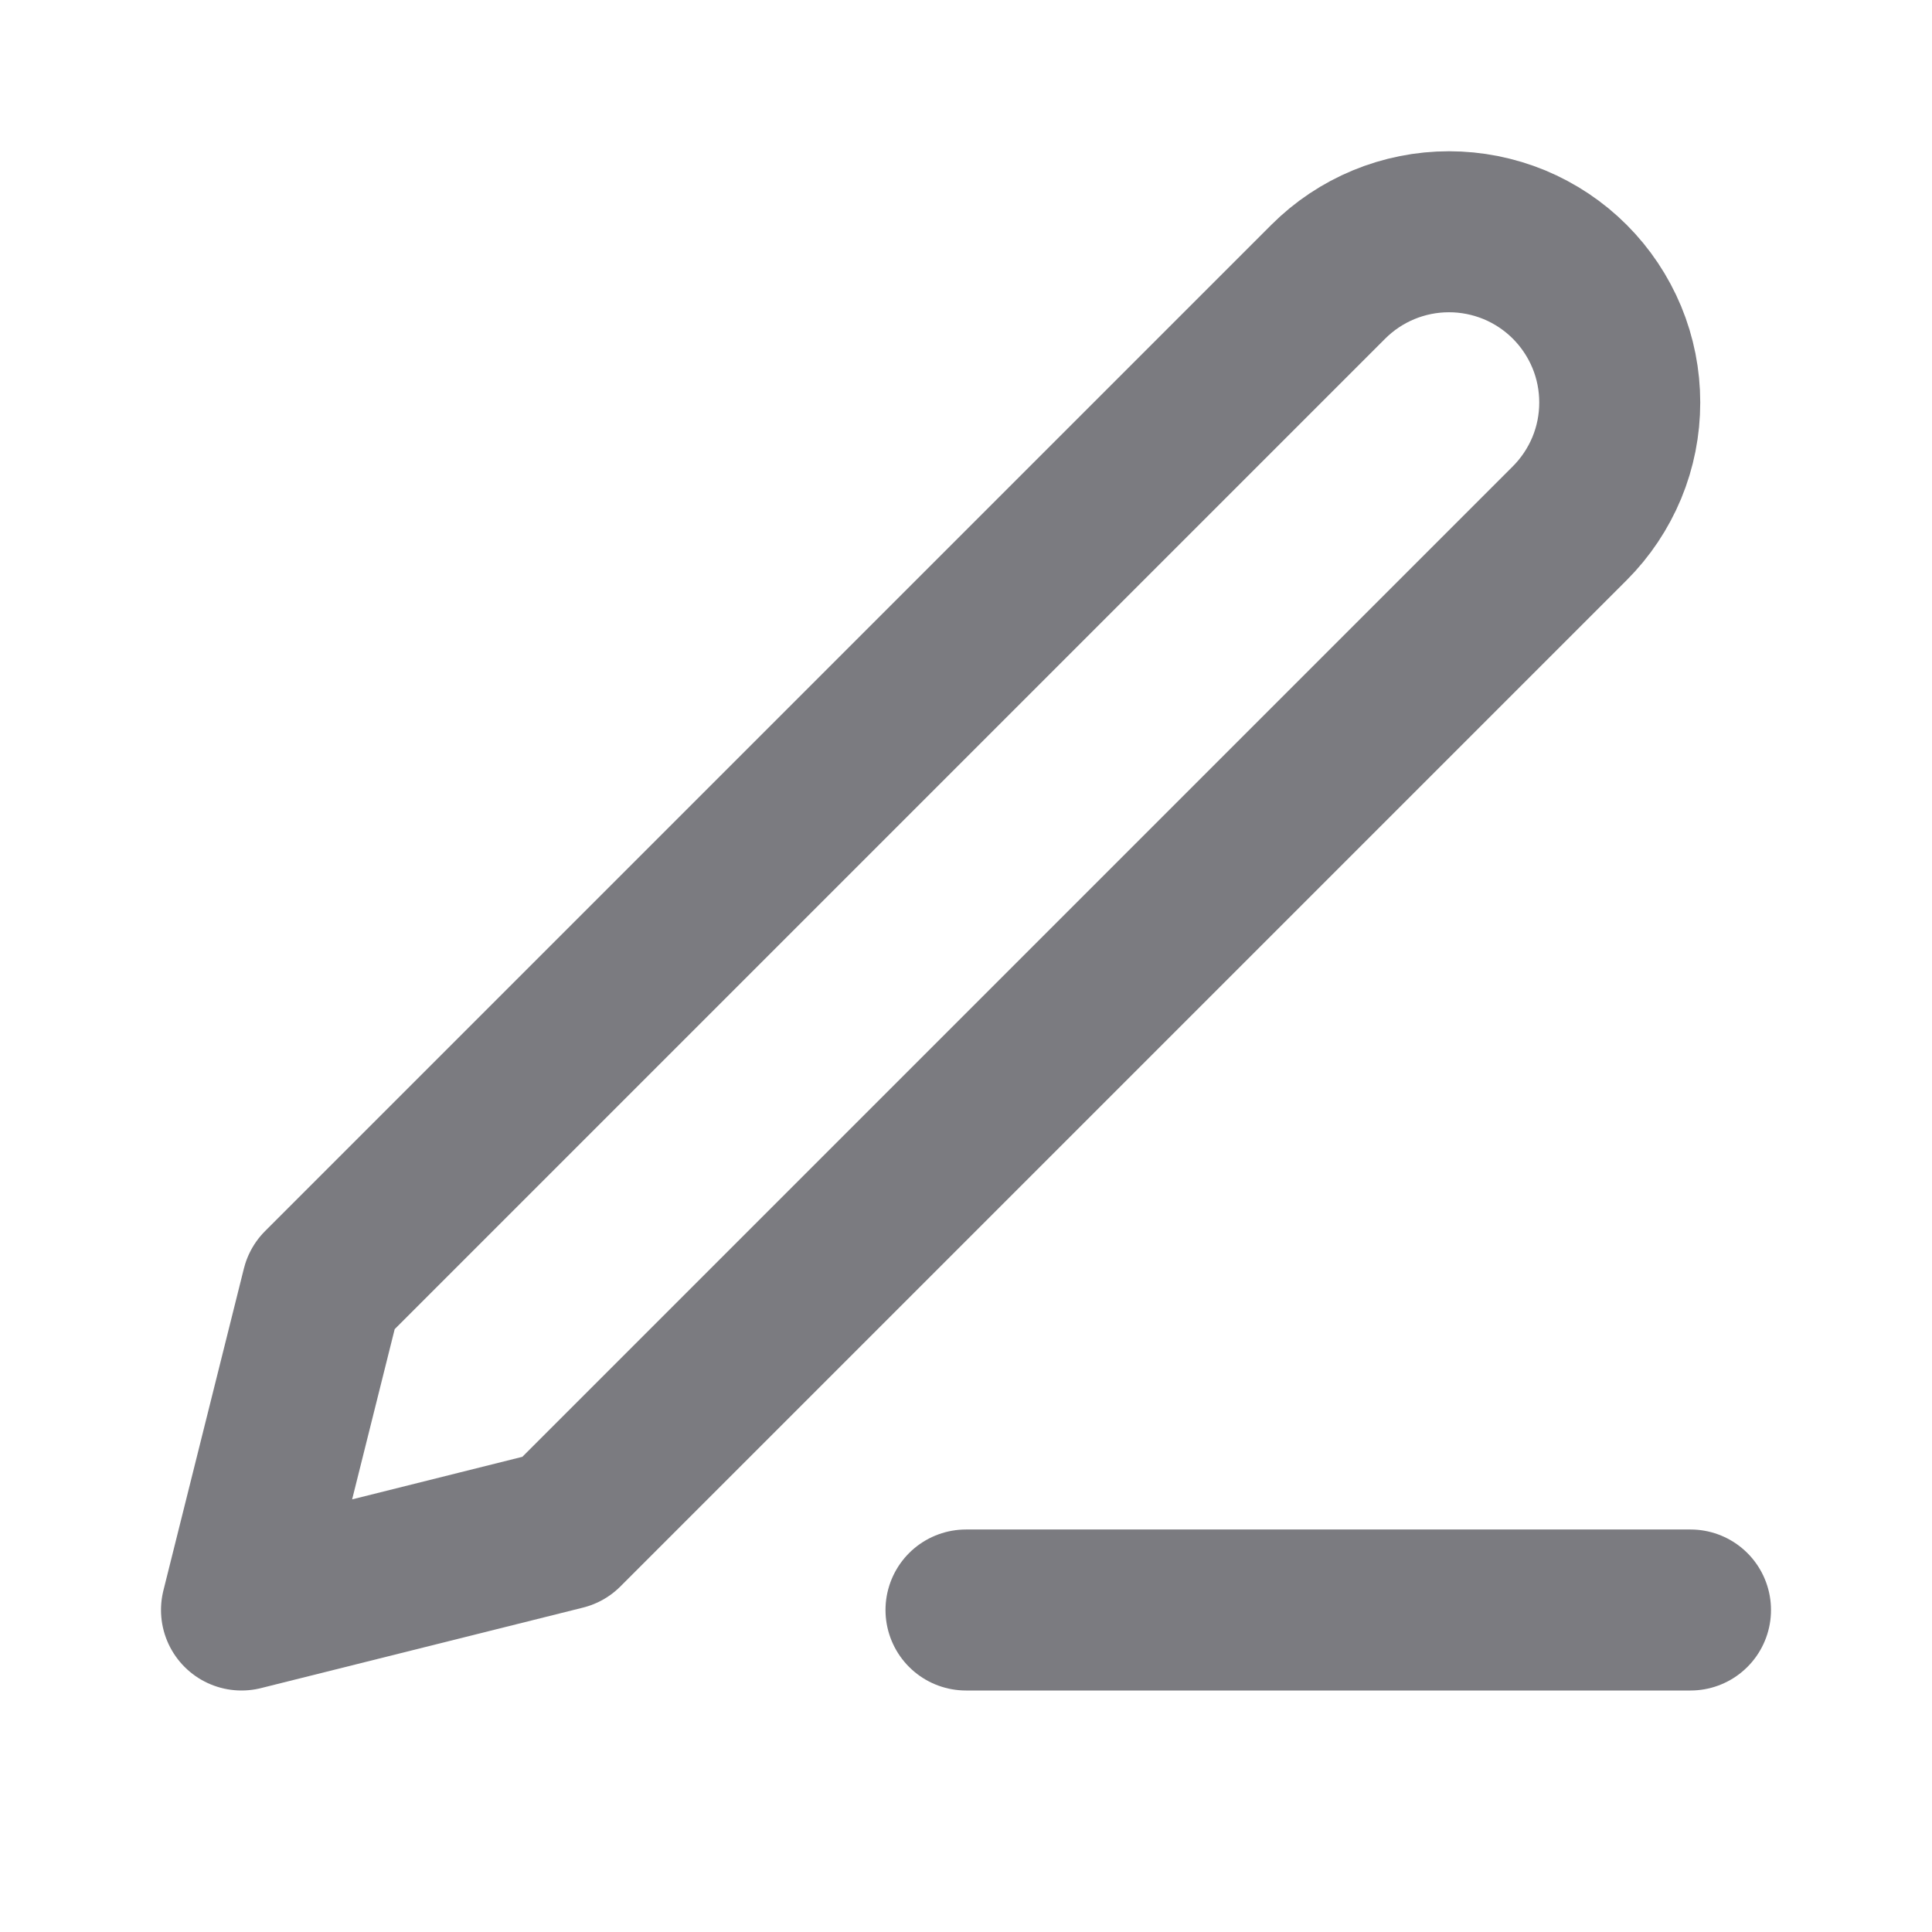
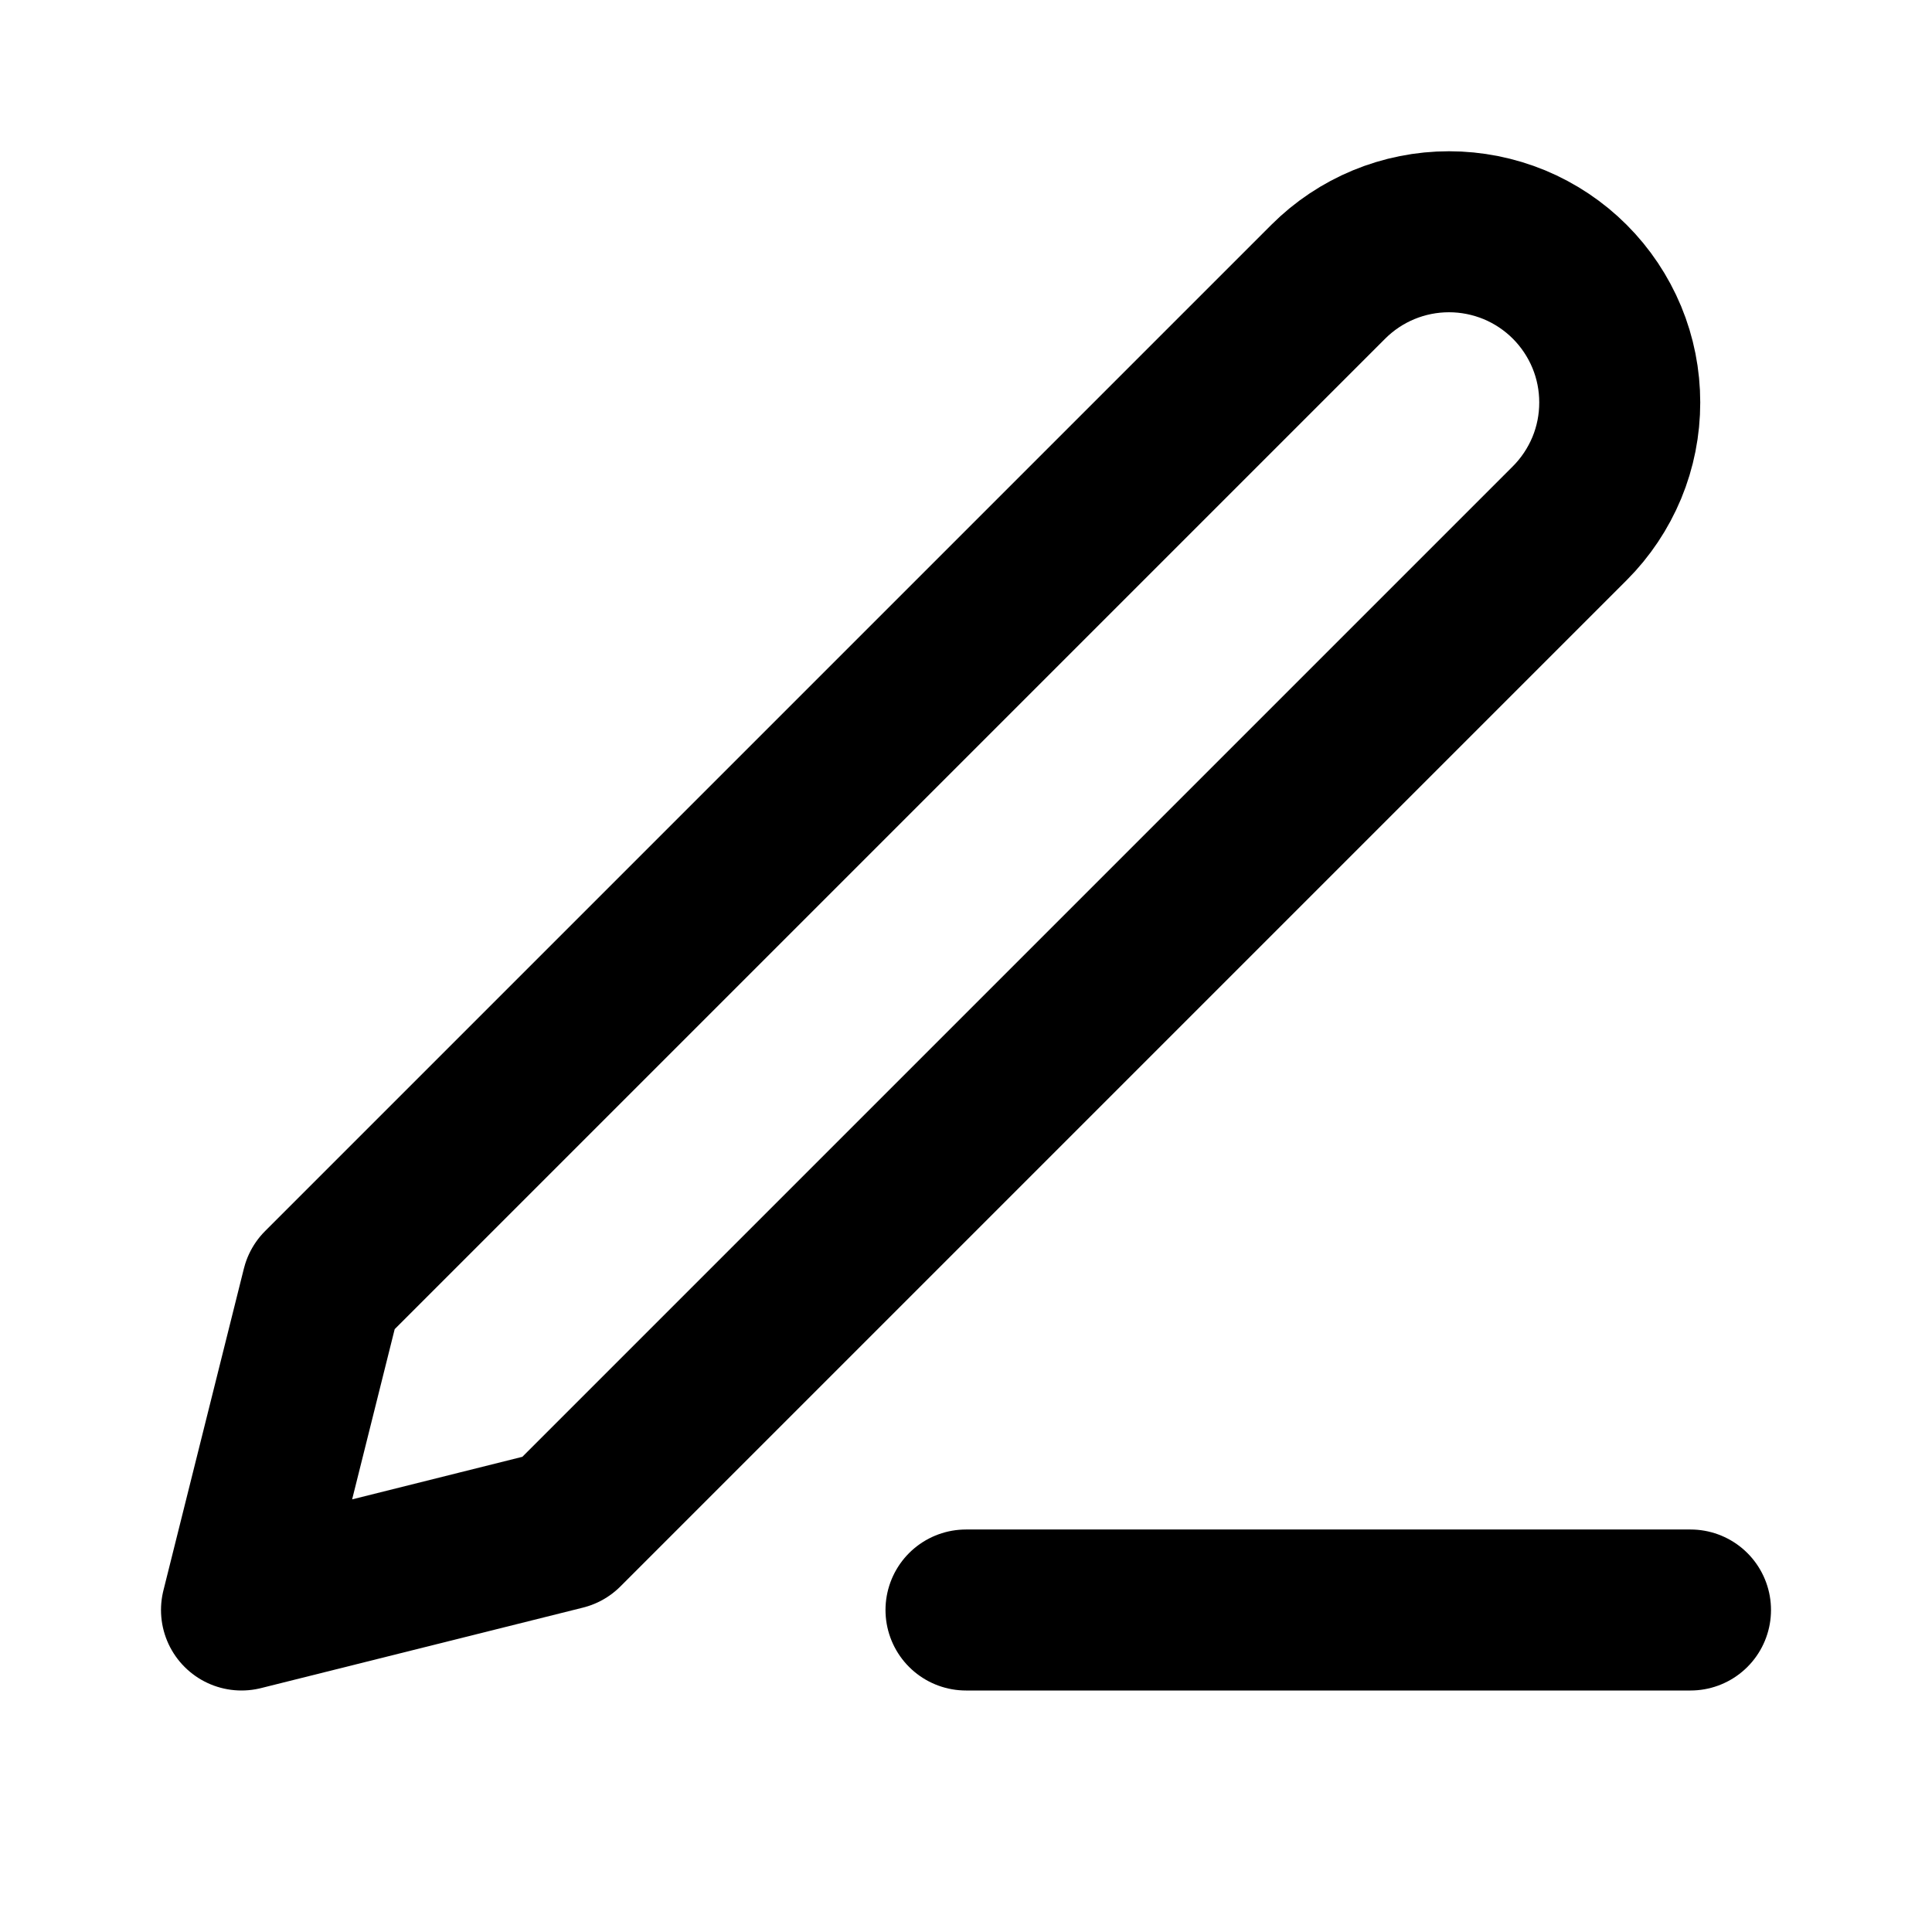
<svg xmlns="http://www.w3.org/2000/svg" width="24" height="24" viewBox="0 0 24 24" fill="none">
-   <path d="M12 20H21" stroke="#7B7B80" stroke-width="2" stroke-linecap="round" stroke-linejoin="round" />
-   <path d="M16.5 3.5C16.898 3.102 17.437 2.879 18 2.879C18.279 2.879 18.554 2.934 18.812 3.04C19.069 3.147 19.303 3.303 19.5 3.5C19.697 3.697 19.853 3.931 19.96 4.188C20.067 4.446 20.121 4.721 20.121 5C20.121 5.279 20.067 5.554 19.96 5.812C19.853 6.069 19.697 6.303 19.5 6.5L7 19L3 20L4 16L16.5 3.5Z" stroke="#7B7B80" stroke-width="2" stroke-linecap="round" stroke-linejoin="round" />
+   <path d="M12 20H21" stroke="currentColor" stroke-width="2" stroke-linecap="round" stroke-linejoin="round" />
+   <path d="M16.5 3.5C16.898 3.102 17.437 2.879 18 2.879C18.279 2.879 18.554 2.934 18.812 3.04C19.069 3.147 19.303 3.303 19.5 3.5C19.697 3.697 19.853 3.931 19.96 4.188C20.067 4.446 20.121 4.721 20.121 5C20.121 5.279 20.067 5.554 19.96 5.812C19.853 6.069 19.697 6.303 19.5 6.5L7 19L3 20L4 16L16.5 3.5Z" stroke="currentColor" stroke-width="2" stroke-linecap="round" stroke-linejoin="round" />
</svg>
